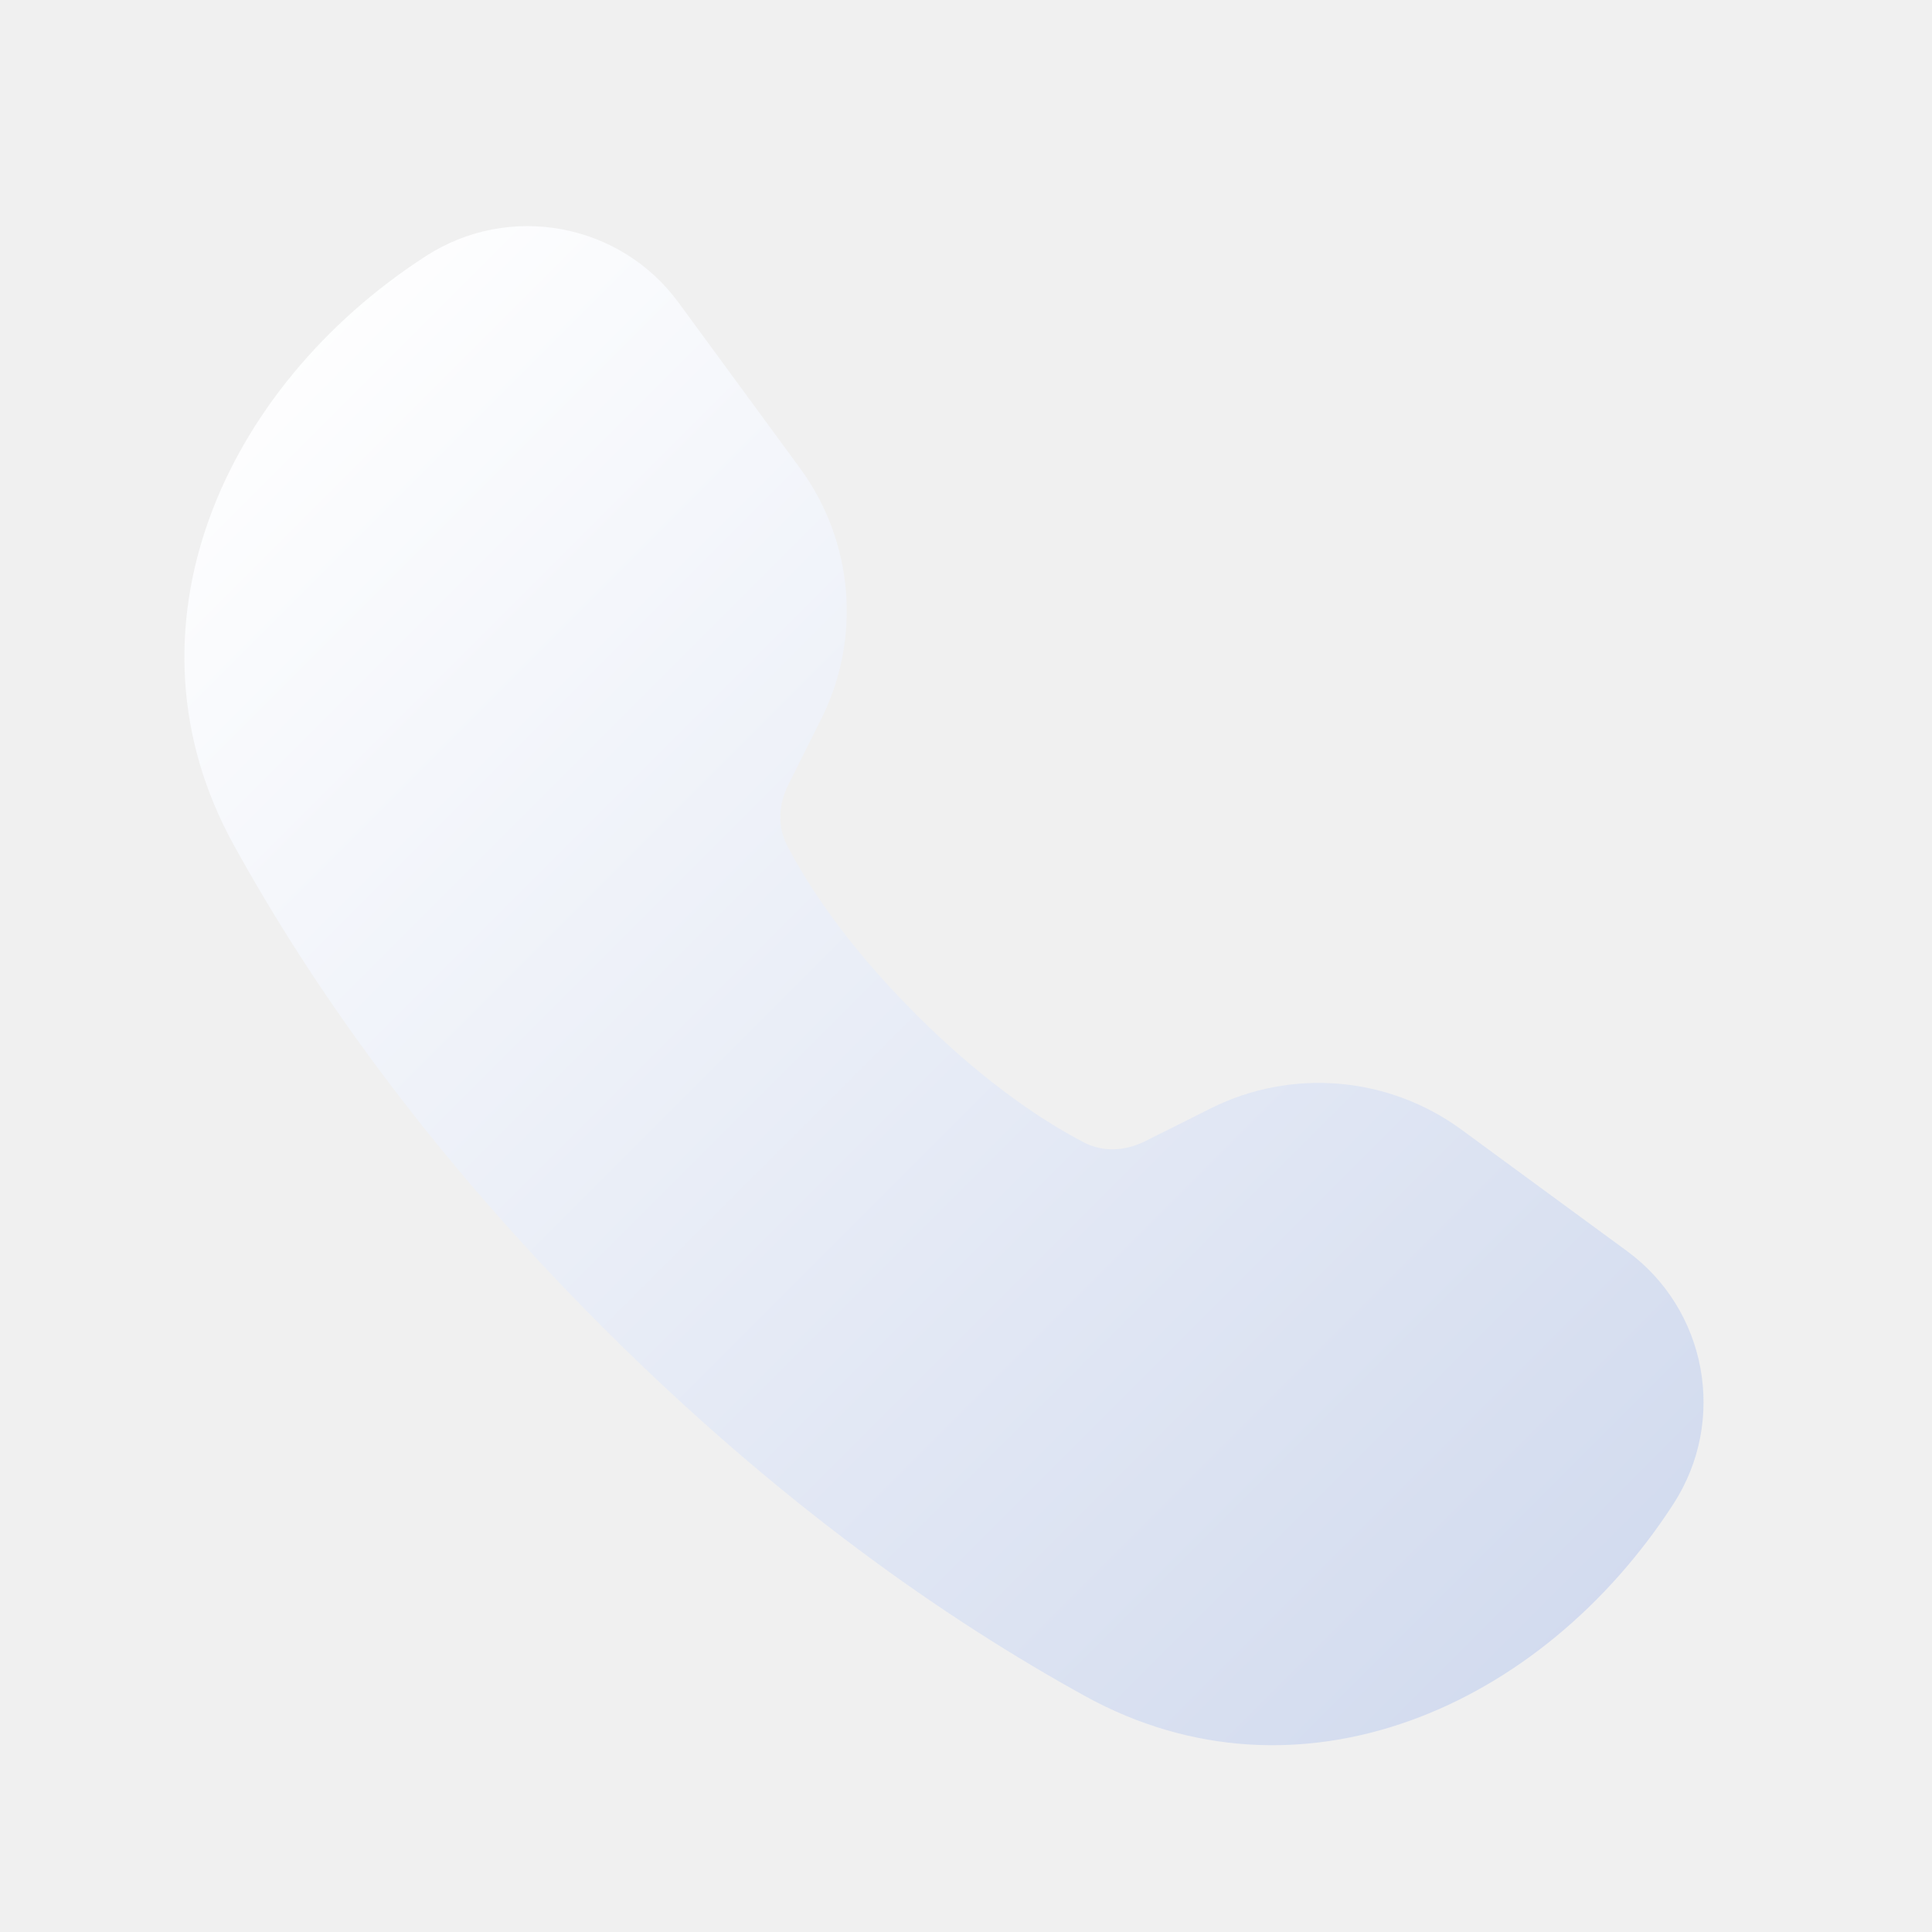
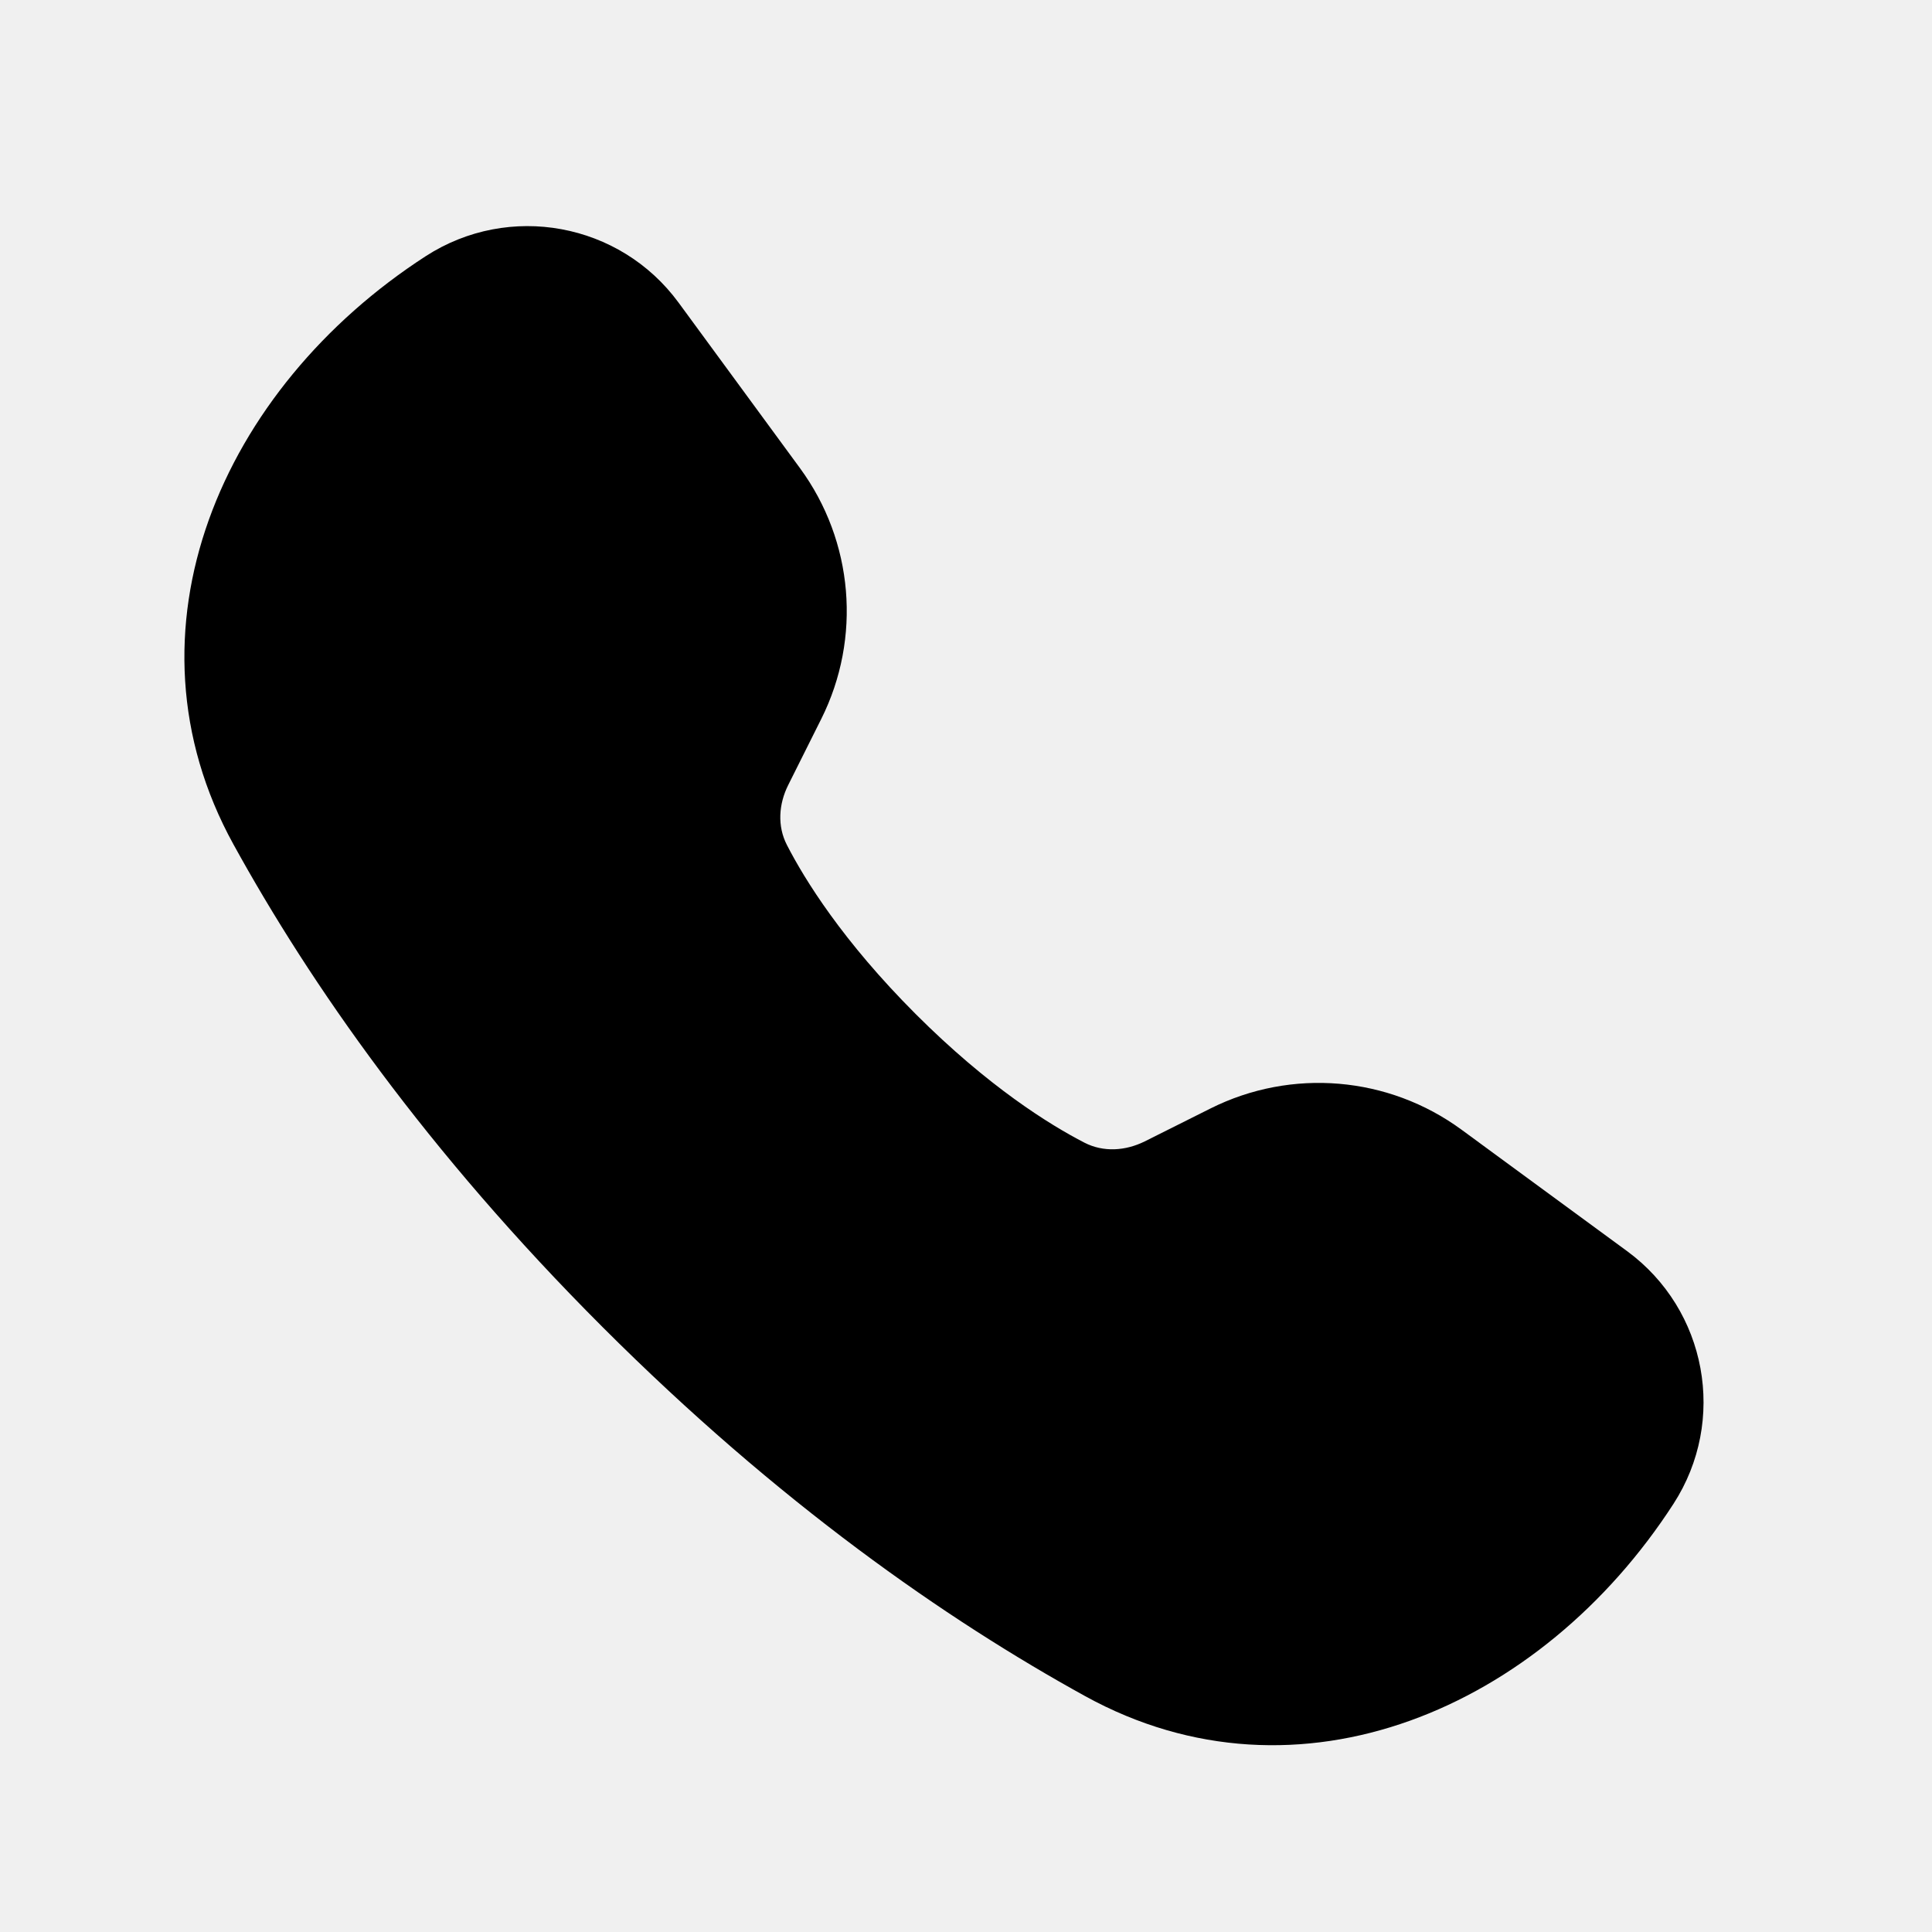
<svg xmlns="http://www.w3.org/2000/svg" width="24" height="24" viewBox="0 0 24 24" fill="none">
  <g clip-path="url(#clip0)">
-     <path d="M2.9 10.489C1.44 7.838 2.748 4.826 5.289 3.182V3.182C6.324 2.513 7.701 2.766 8.43 3.76L9.938 5.816C10.603 6.723 10.705 7.925 10.202 8.931L9.792 9.751C9.673 9.988 9.654 10.262 9.776 10.498C9.997 10.928 10.468 11.689 11.374 12.596C12.281 13.503 13.043 13.974 13.472 14.195C13.708 14.316 13.982 14.297 14.22 14.179L15.039 13.769C16.045 13.266 17.248 13.368 18.155 14.033L20.211 15.541C21.205 16.27 21.458 17.647 20.788 18.682V18.682C19.145 21.222 16.132 22.53 13.482 21.071C11.752 20.118 9.671 18.671 7.485 16.485C5.299 14.299 3.852 12.219 2.9 10.489Z" fill="url(#paint0_linear)" />
+     <path d="M2.9 10.489C1.44 7.838 2.748 4.826 5.289 3.182V3.182C6.324 2.513 7.701 2.766 8.43 3.76L9.938 5.816C10.603 6.723 10.705 7.925 10.202 8.931L9.792 9.751C9.673 9.988 9.654 10.262 9.776 10.498C9.997 10.928 10.468 11.689 11.374 12.596C12.281 13.503 13.043 13.974 13.472 14.195C13.708 14.316 13.982 14.297 14.22 14.179L15.039 13.769C16.045 13.266 17.248 13.368 18.155 14.033L20.211 15.541C21.205 16.27 21.458 17.647 20.788 18.682V18.682C19.145 21.222 16.132 22.53 13.482 21.071C11.752 20.118 9.671 18.671 7.485 16.485C5.299 14.299 3.852 12.219 2.9 10.489Z" fill="black" />
  </g>
  <defs>
-     <linearGradient id="paint0_linear" x1="2.536" y1="4.464" x2="19.506" y2="21.435" gradientUnits="userSpaceOnUse">
-       <stop stop-color="white" />
-       <stop offset="1" stop-color="#D1DAEE" />
-     </linearGradient>
    <clipPath id="clip0">
      <rect width="24" height="24" fill="white" />
    </clipPath>
  </defs>
</svg>
